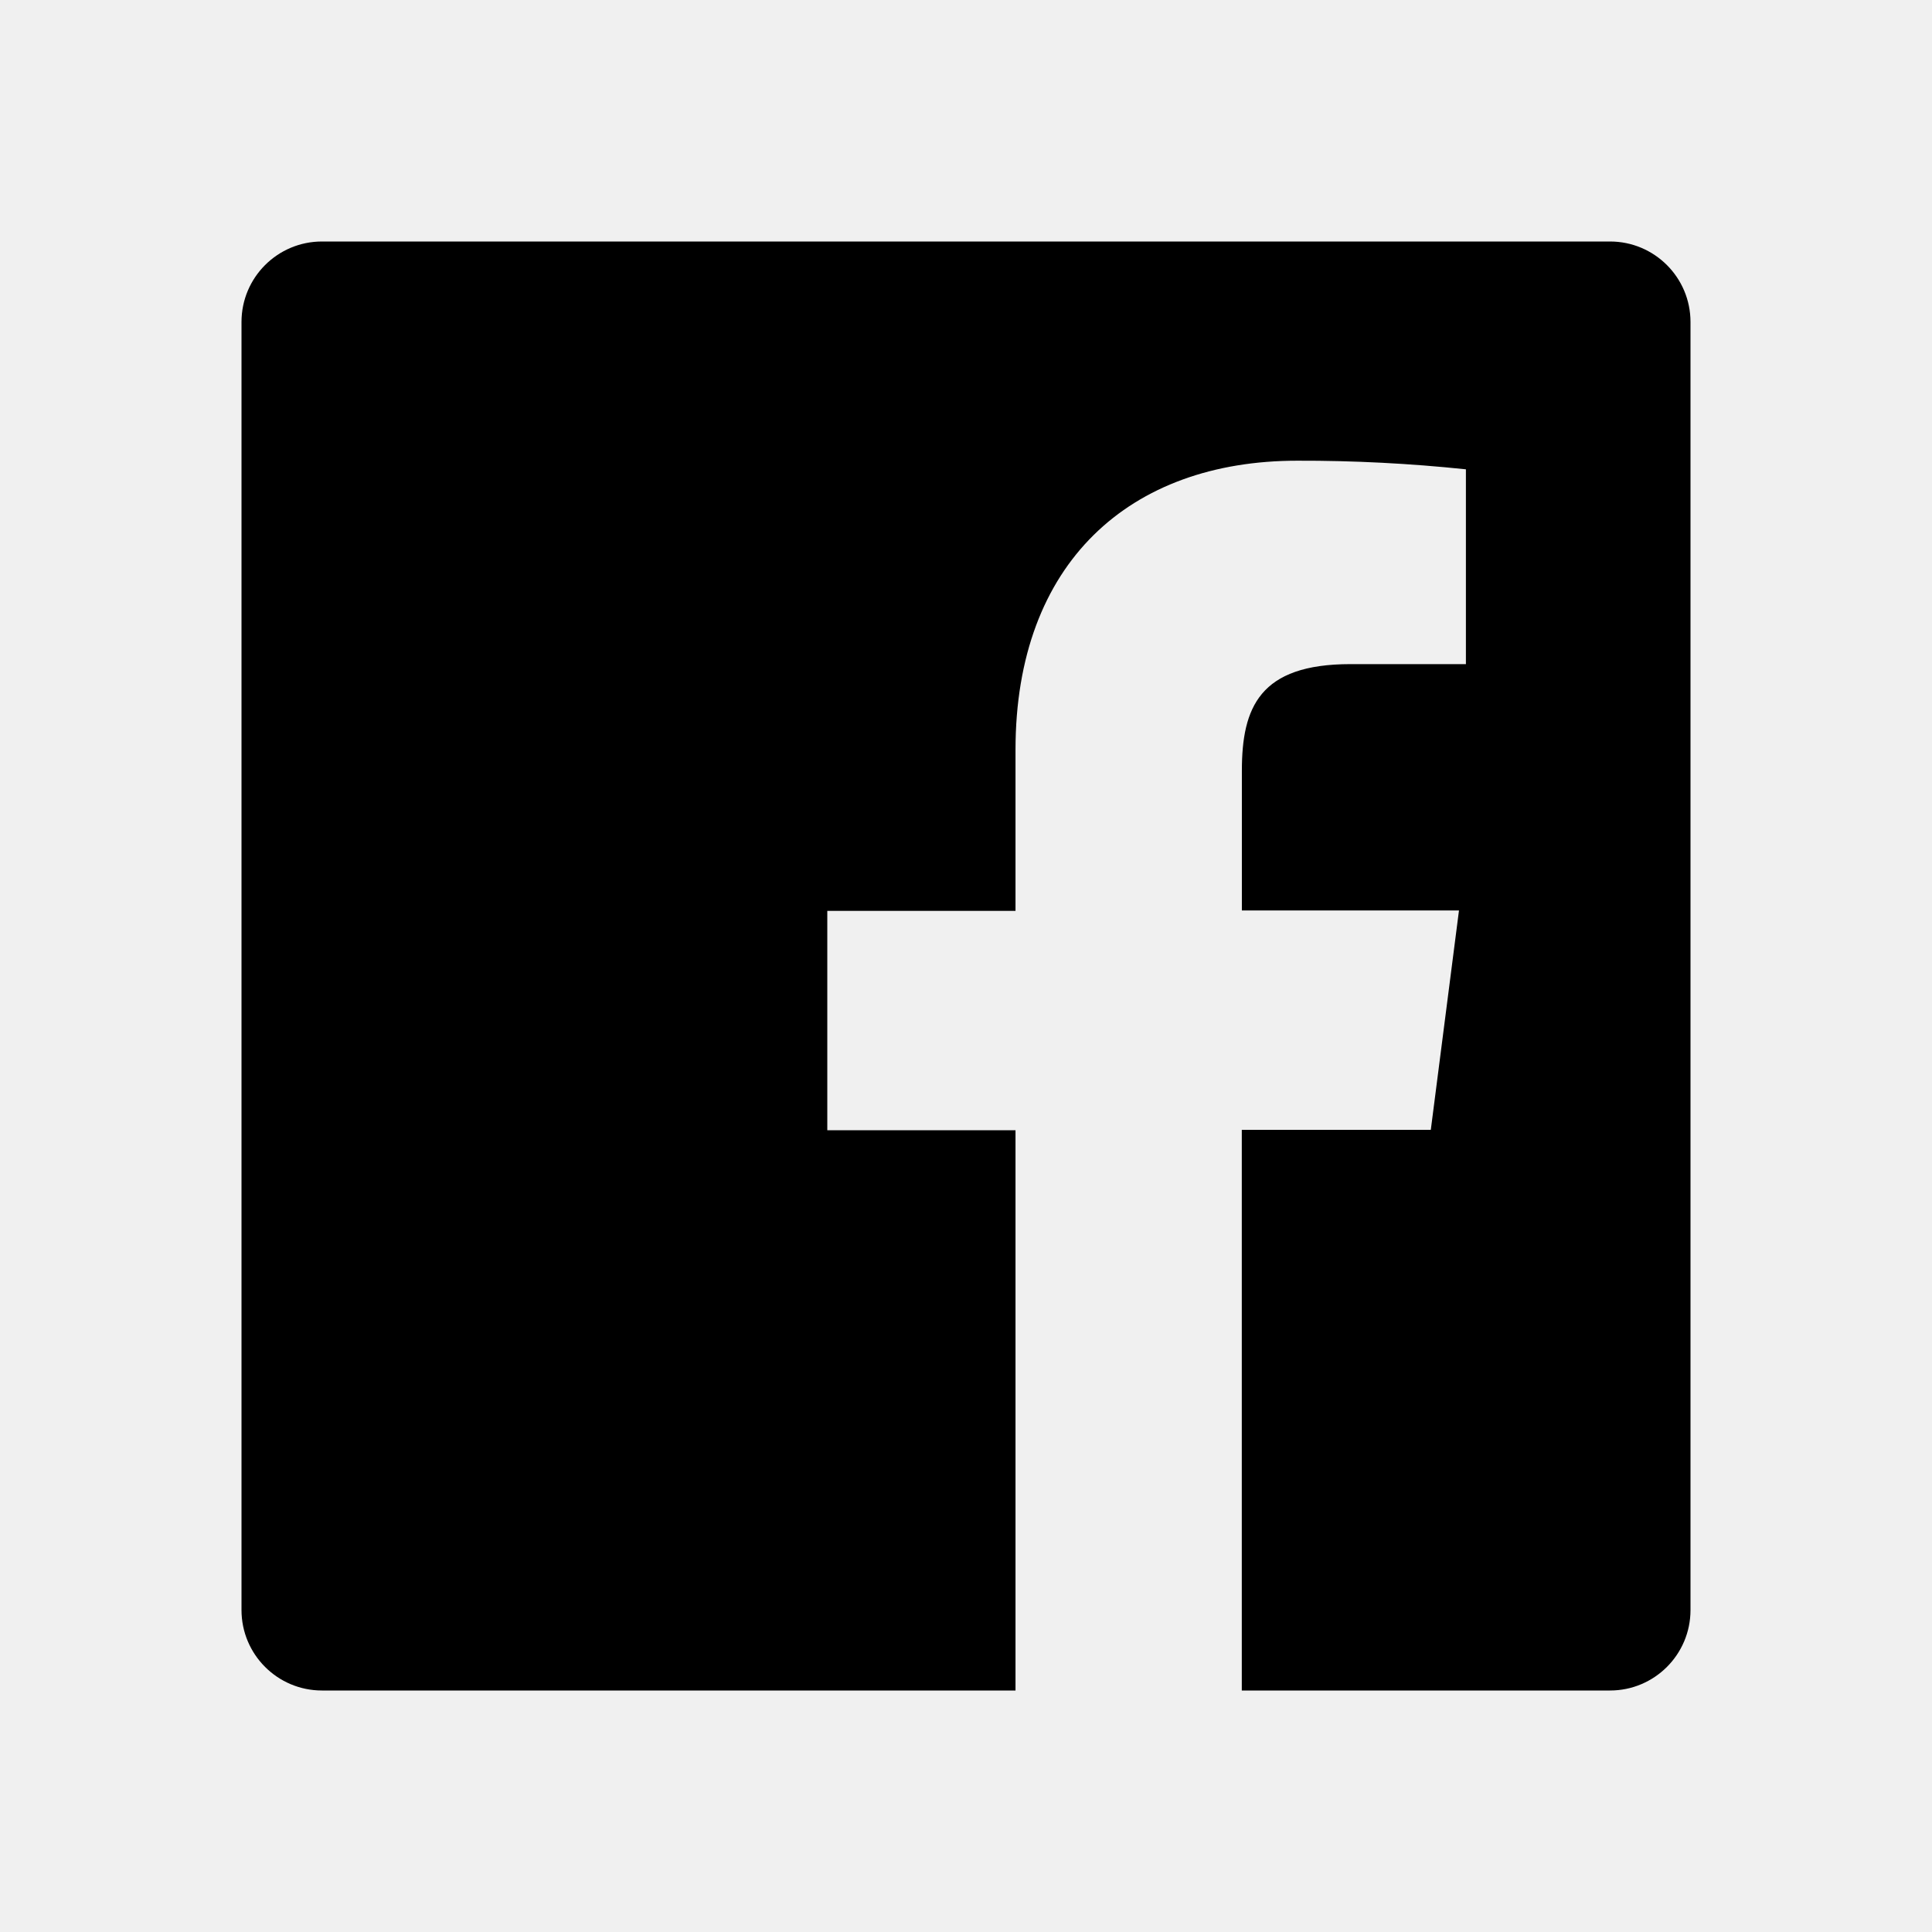
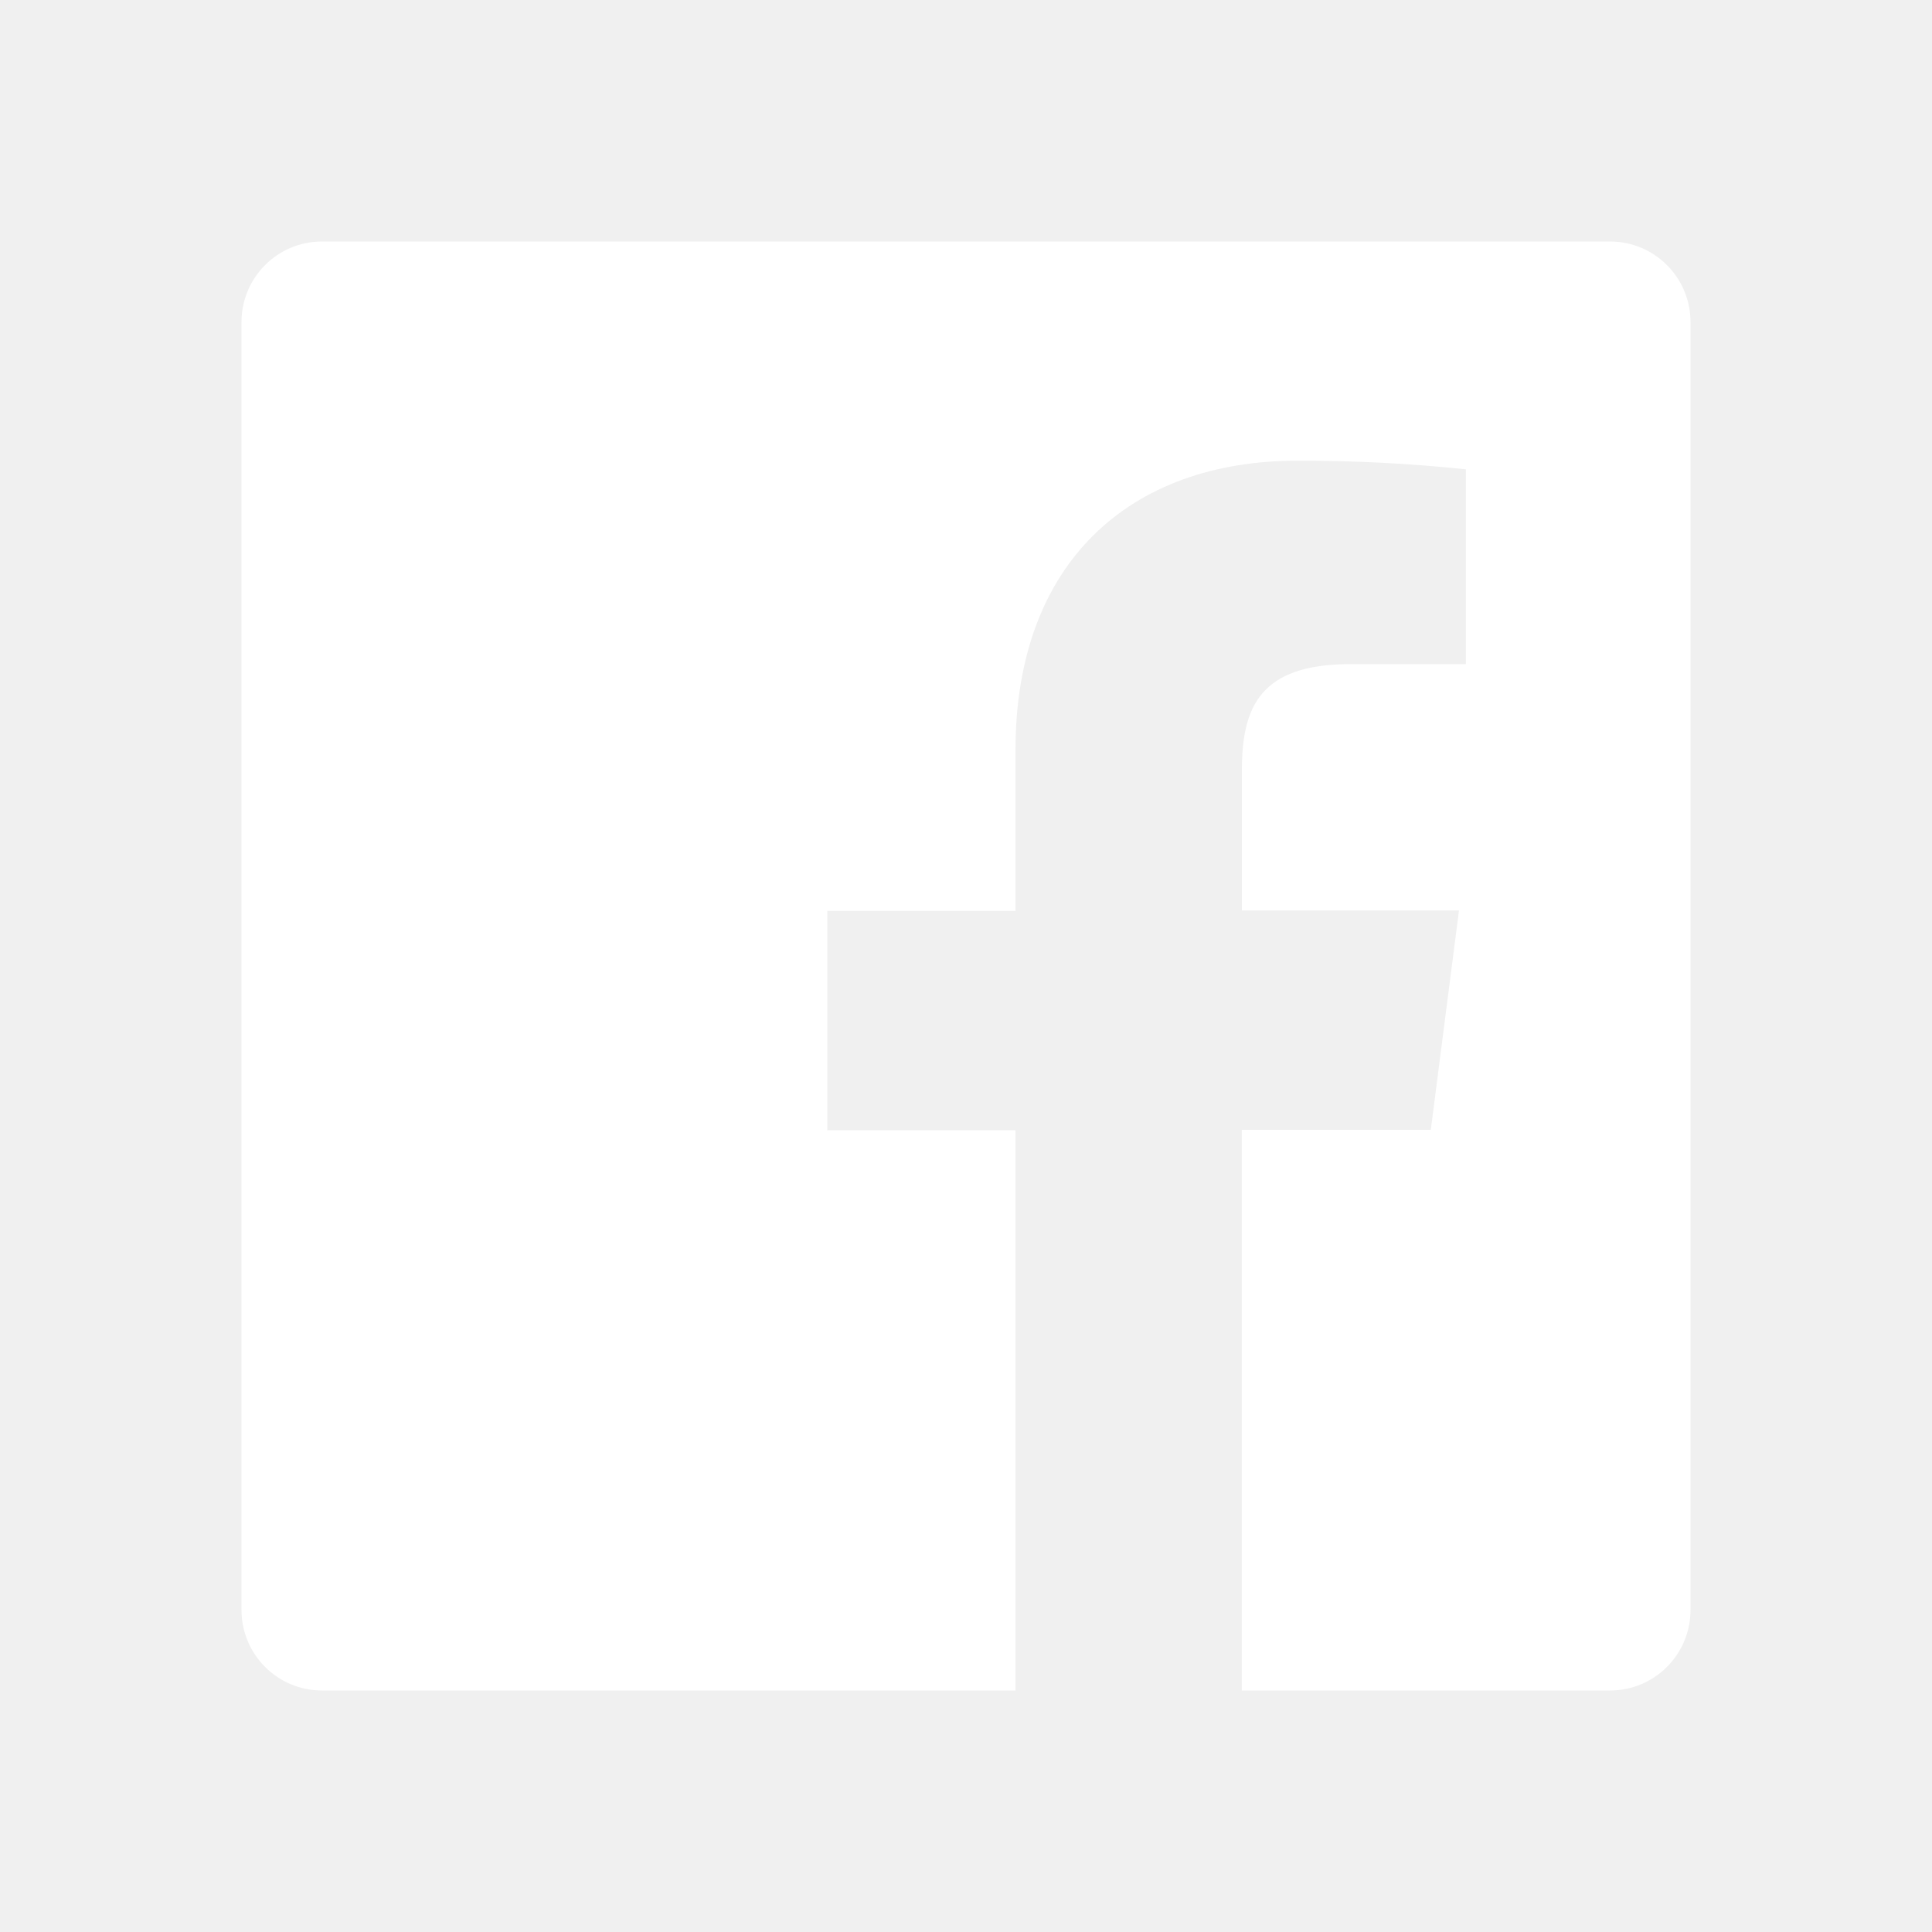
<svg xmlns="http://www.w3.org/2000/svg" width="24" height="24" viewBox="0 0 24 24">
-   <path d="M20,3H4C3.447,3,3,3.448,3,4v16c0,0.552,0.447,1,1,1h8.615v-6.96h-2.338v-2.725h2.338v-2c0-2.325,1.42-3.592,3.5-3.592 c0.699-0.002,1.399,0.034,2.095,0.107v2.42h-1.435c-1.128,0-1.348,0.538-1.348,1.325v1.735h2.697l-0.35,2.725h-2.348V21H20 c0.553,0,1-0.448,1-1V4C21,3.448,20.553,3,20,3z" />
+   <path fill="white" d="M20,3H4C3.447,3,3,3.448,3,4v16c0,0.552,0.447,1,1,1h8.615v-6.96h-2.338v-2.725h2.338v-2c0-2.325,1.42-3.592,3.5-3.592 c0.699-0.002,1.399,0.034,2.095,0.107v2.42h-1.435c-1.128,0-1.348,0.538-1.348,1.325v1.735h2.697l-0.35,2.725h-2.348V21H20 c0.553,0,1-0.448,1-1V4C21,3.448,20.553,3,20,3z" />
</svg>
